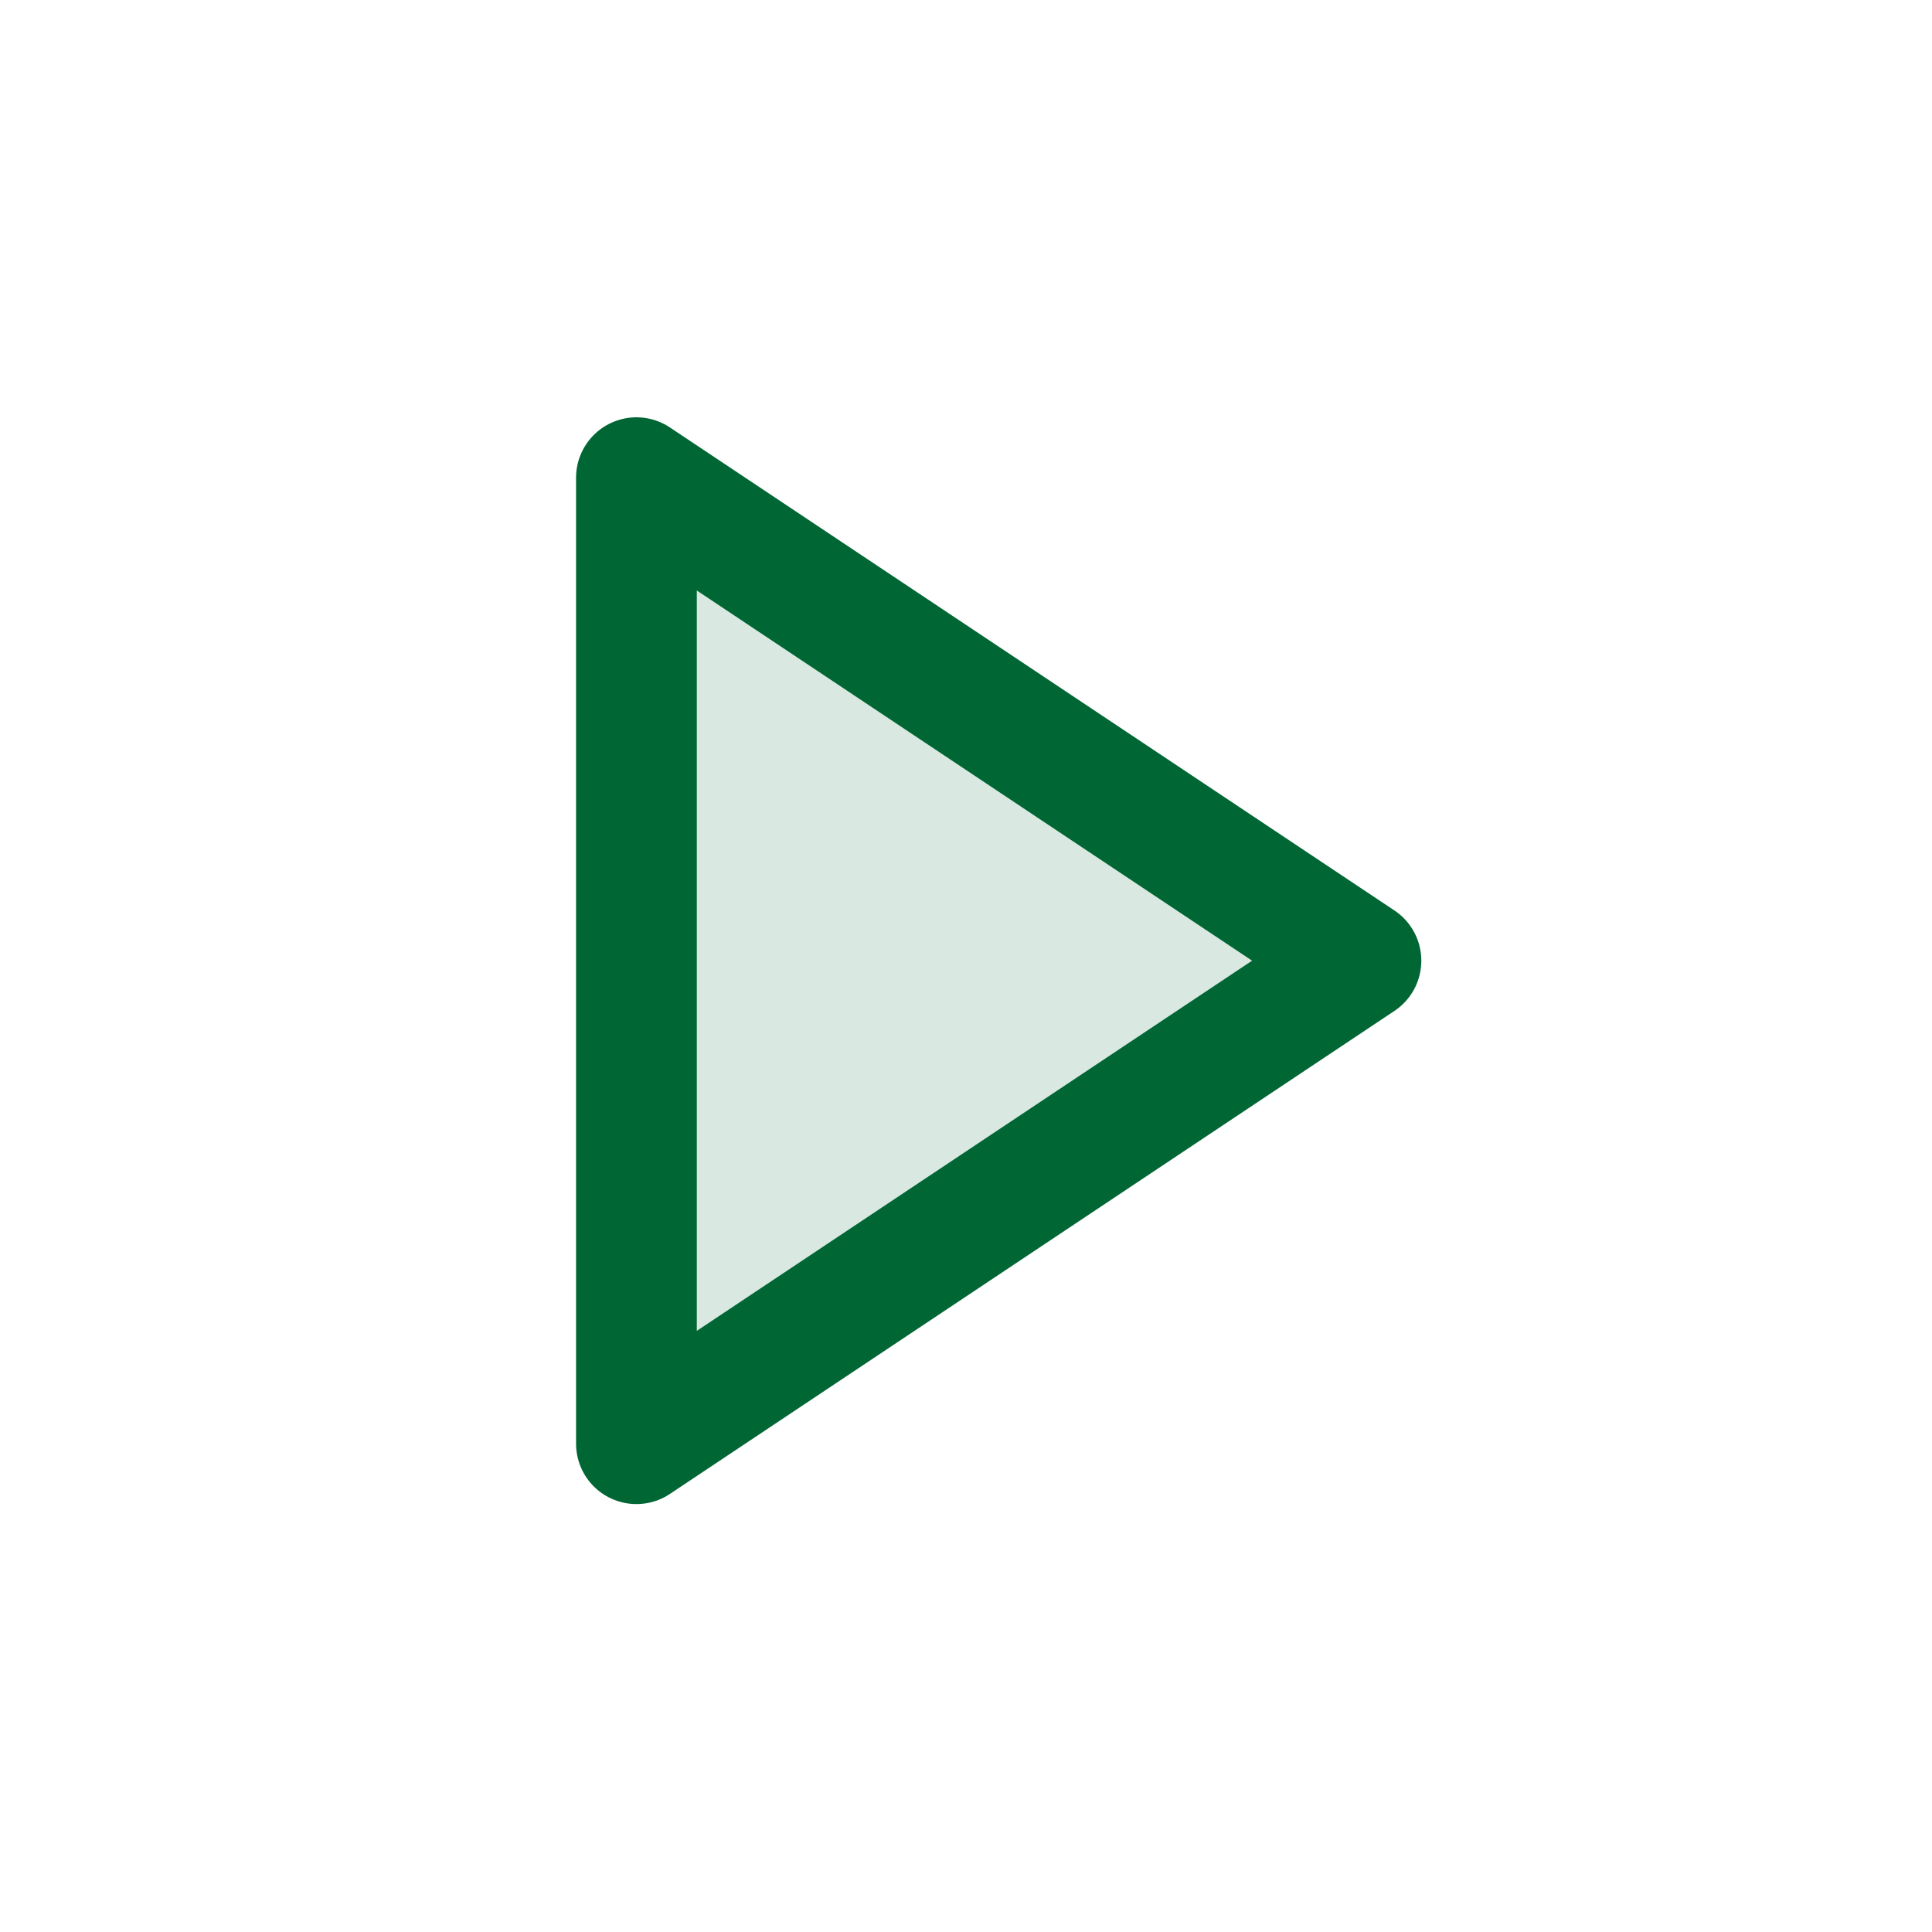
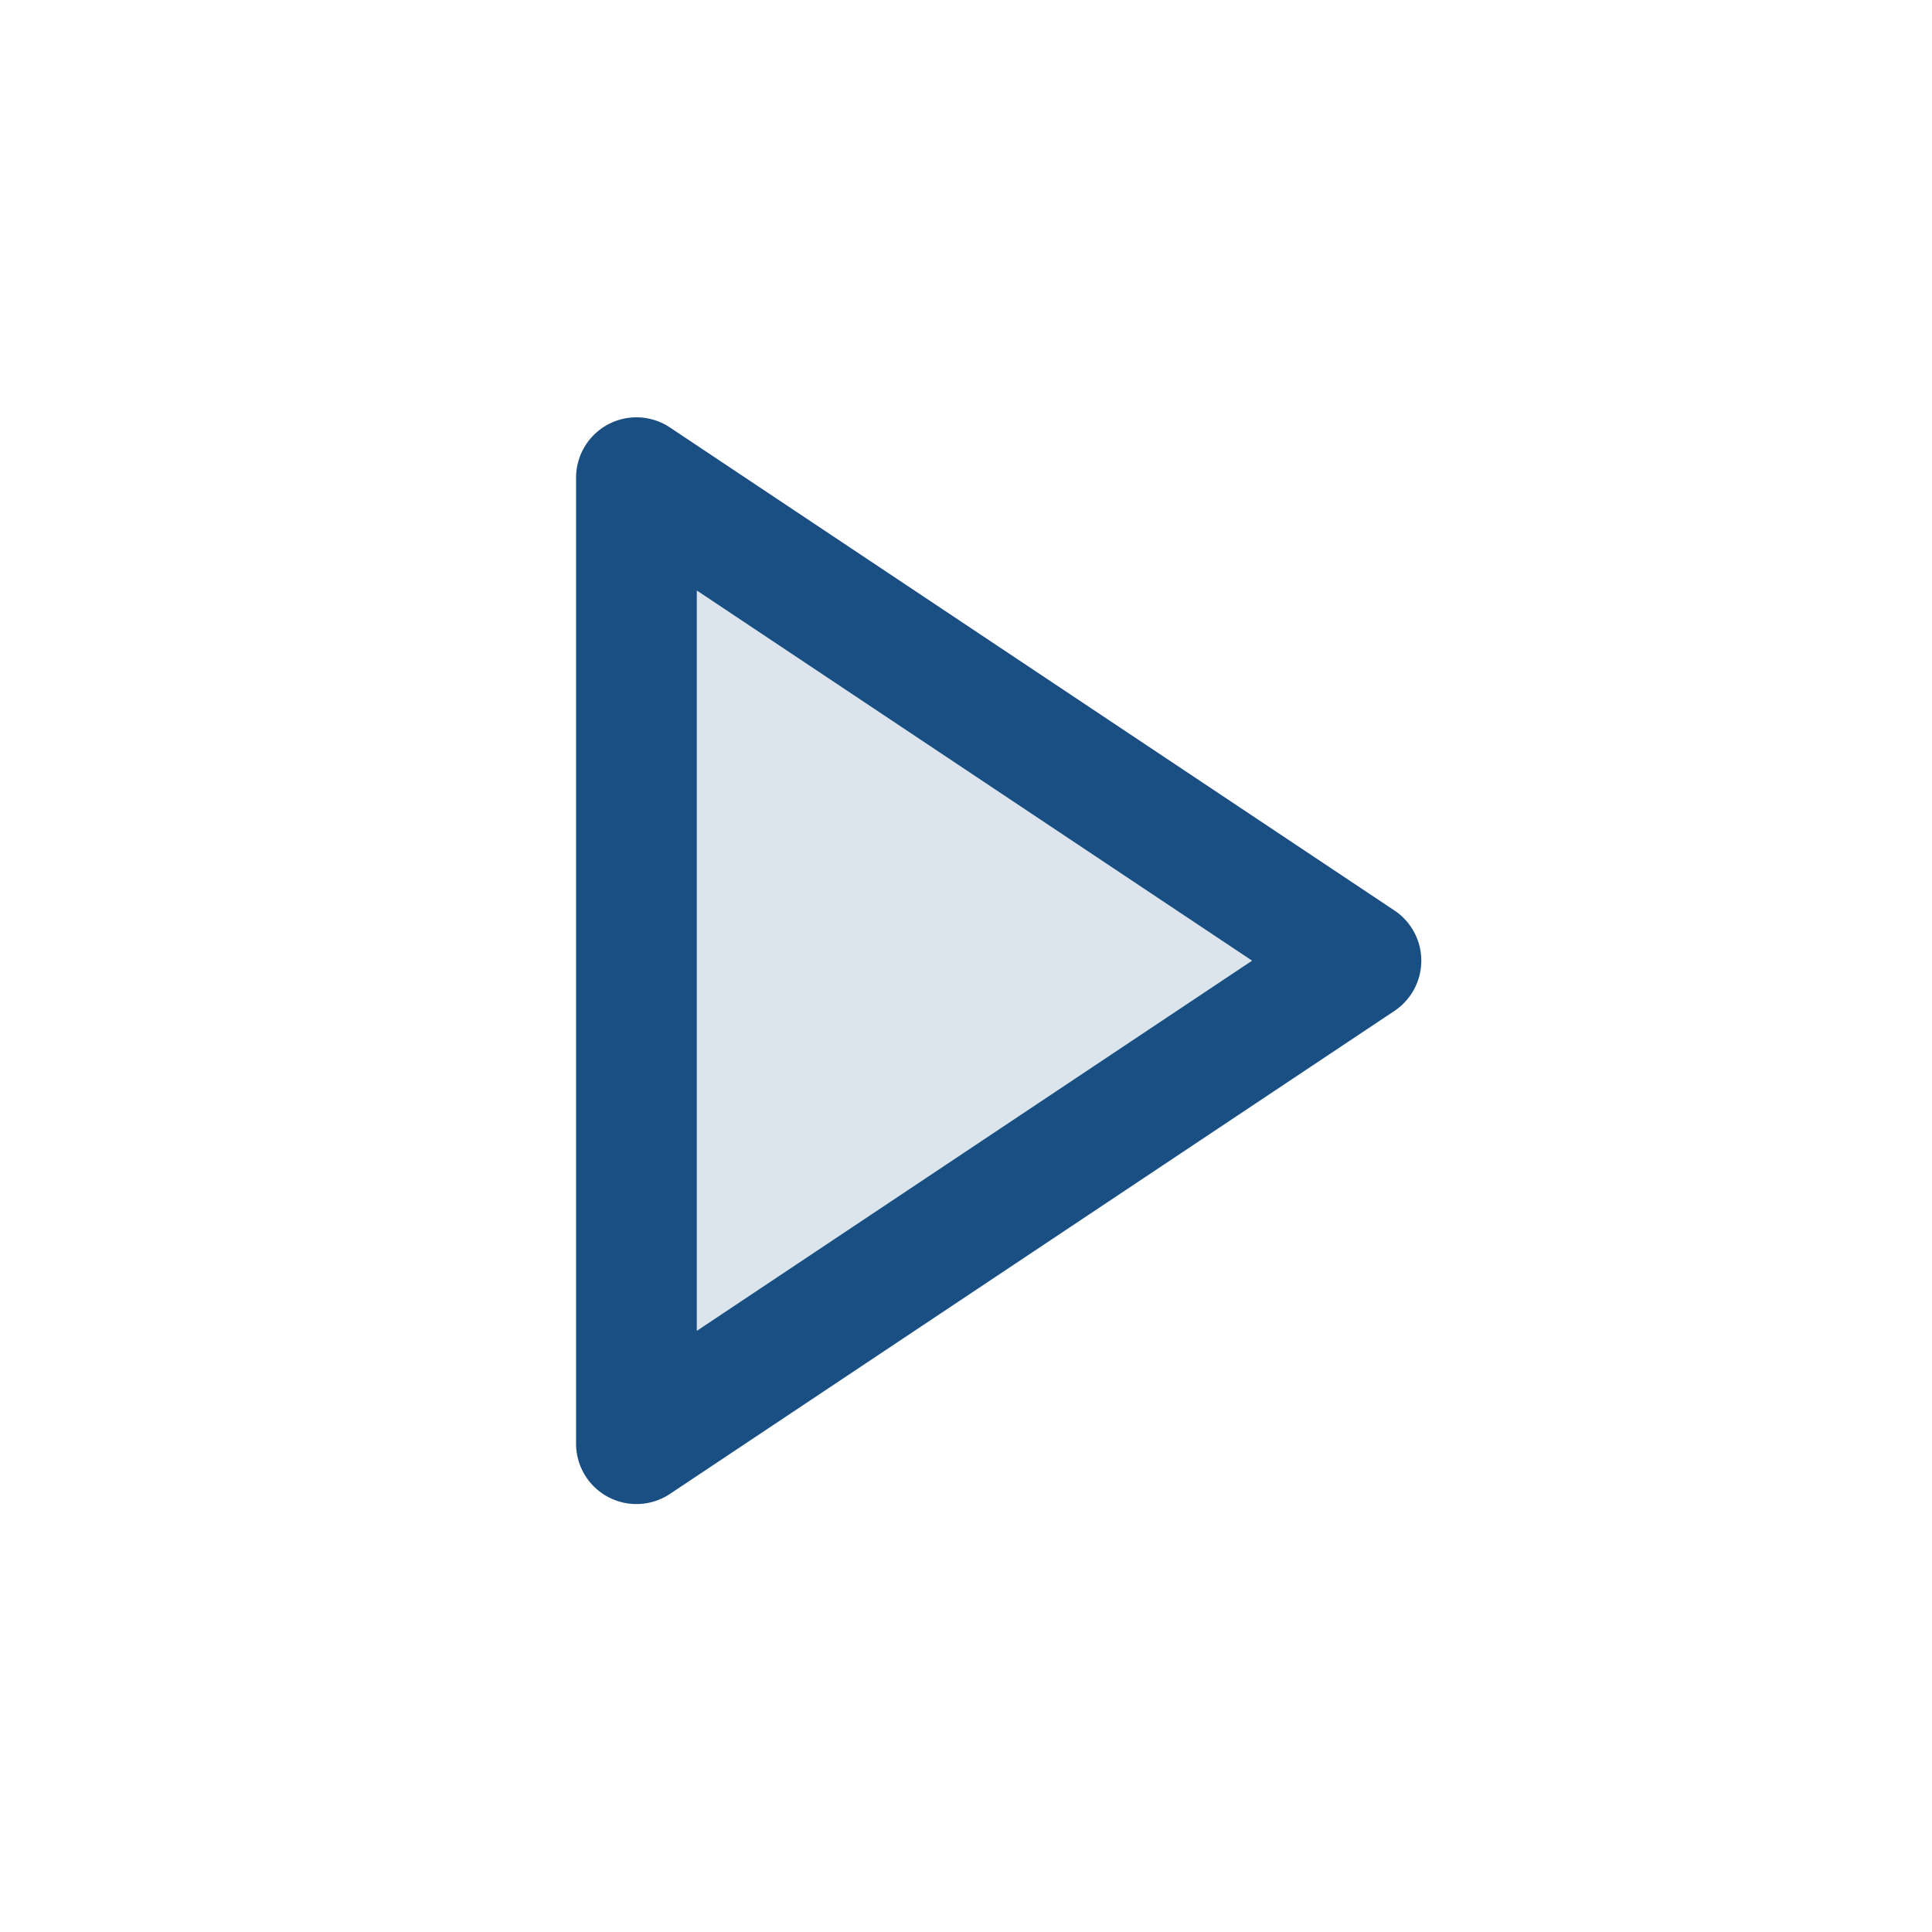
<svg xmlns="http://www.w3.org/2000/svg" width="24px" height="24px" viewBox="0 0 24 24" fill="none">
-   <path opacity="0.15" d="m 8.571,18.066 v -12 l 9,6 z" fill="#006633" id="path824" />
-   <path d="m 7.906,17.934 v -12 l 9,6 z" stroke="#006633" stroke-width="1.5" stroke-linejoin="round" />
+   <path opacity="0.15" d="m 8.571,18.066 v -12 l 9,6 z" fill="#194f82" id="path824" />
+   <path d="m 7.906,17.934 v -12 l 9,6 z" stroke="#194f82" stroke-width="1.5" stroke-linejoin="round" />
</svg>
